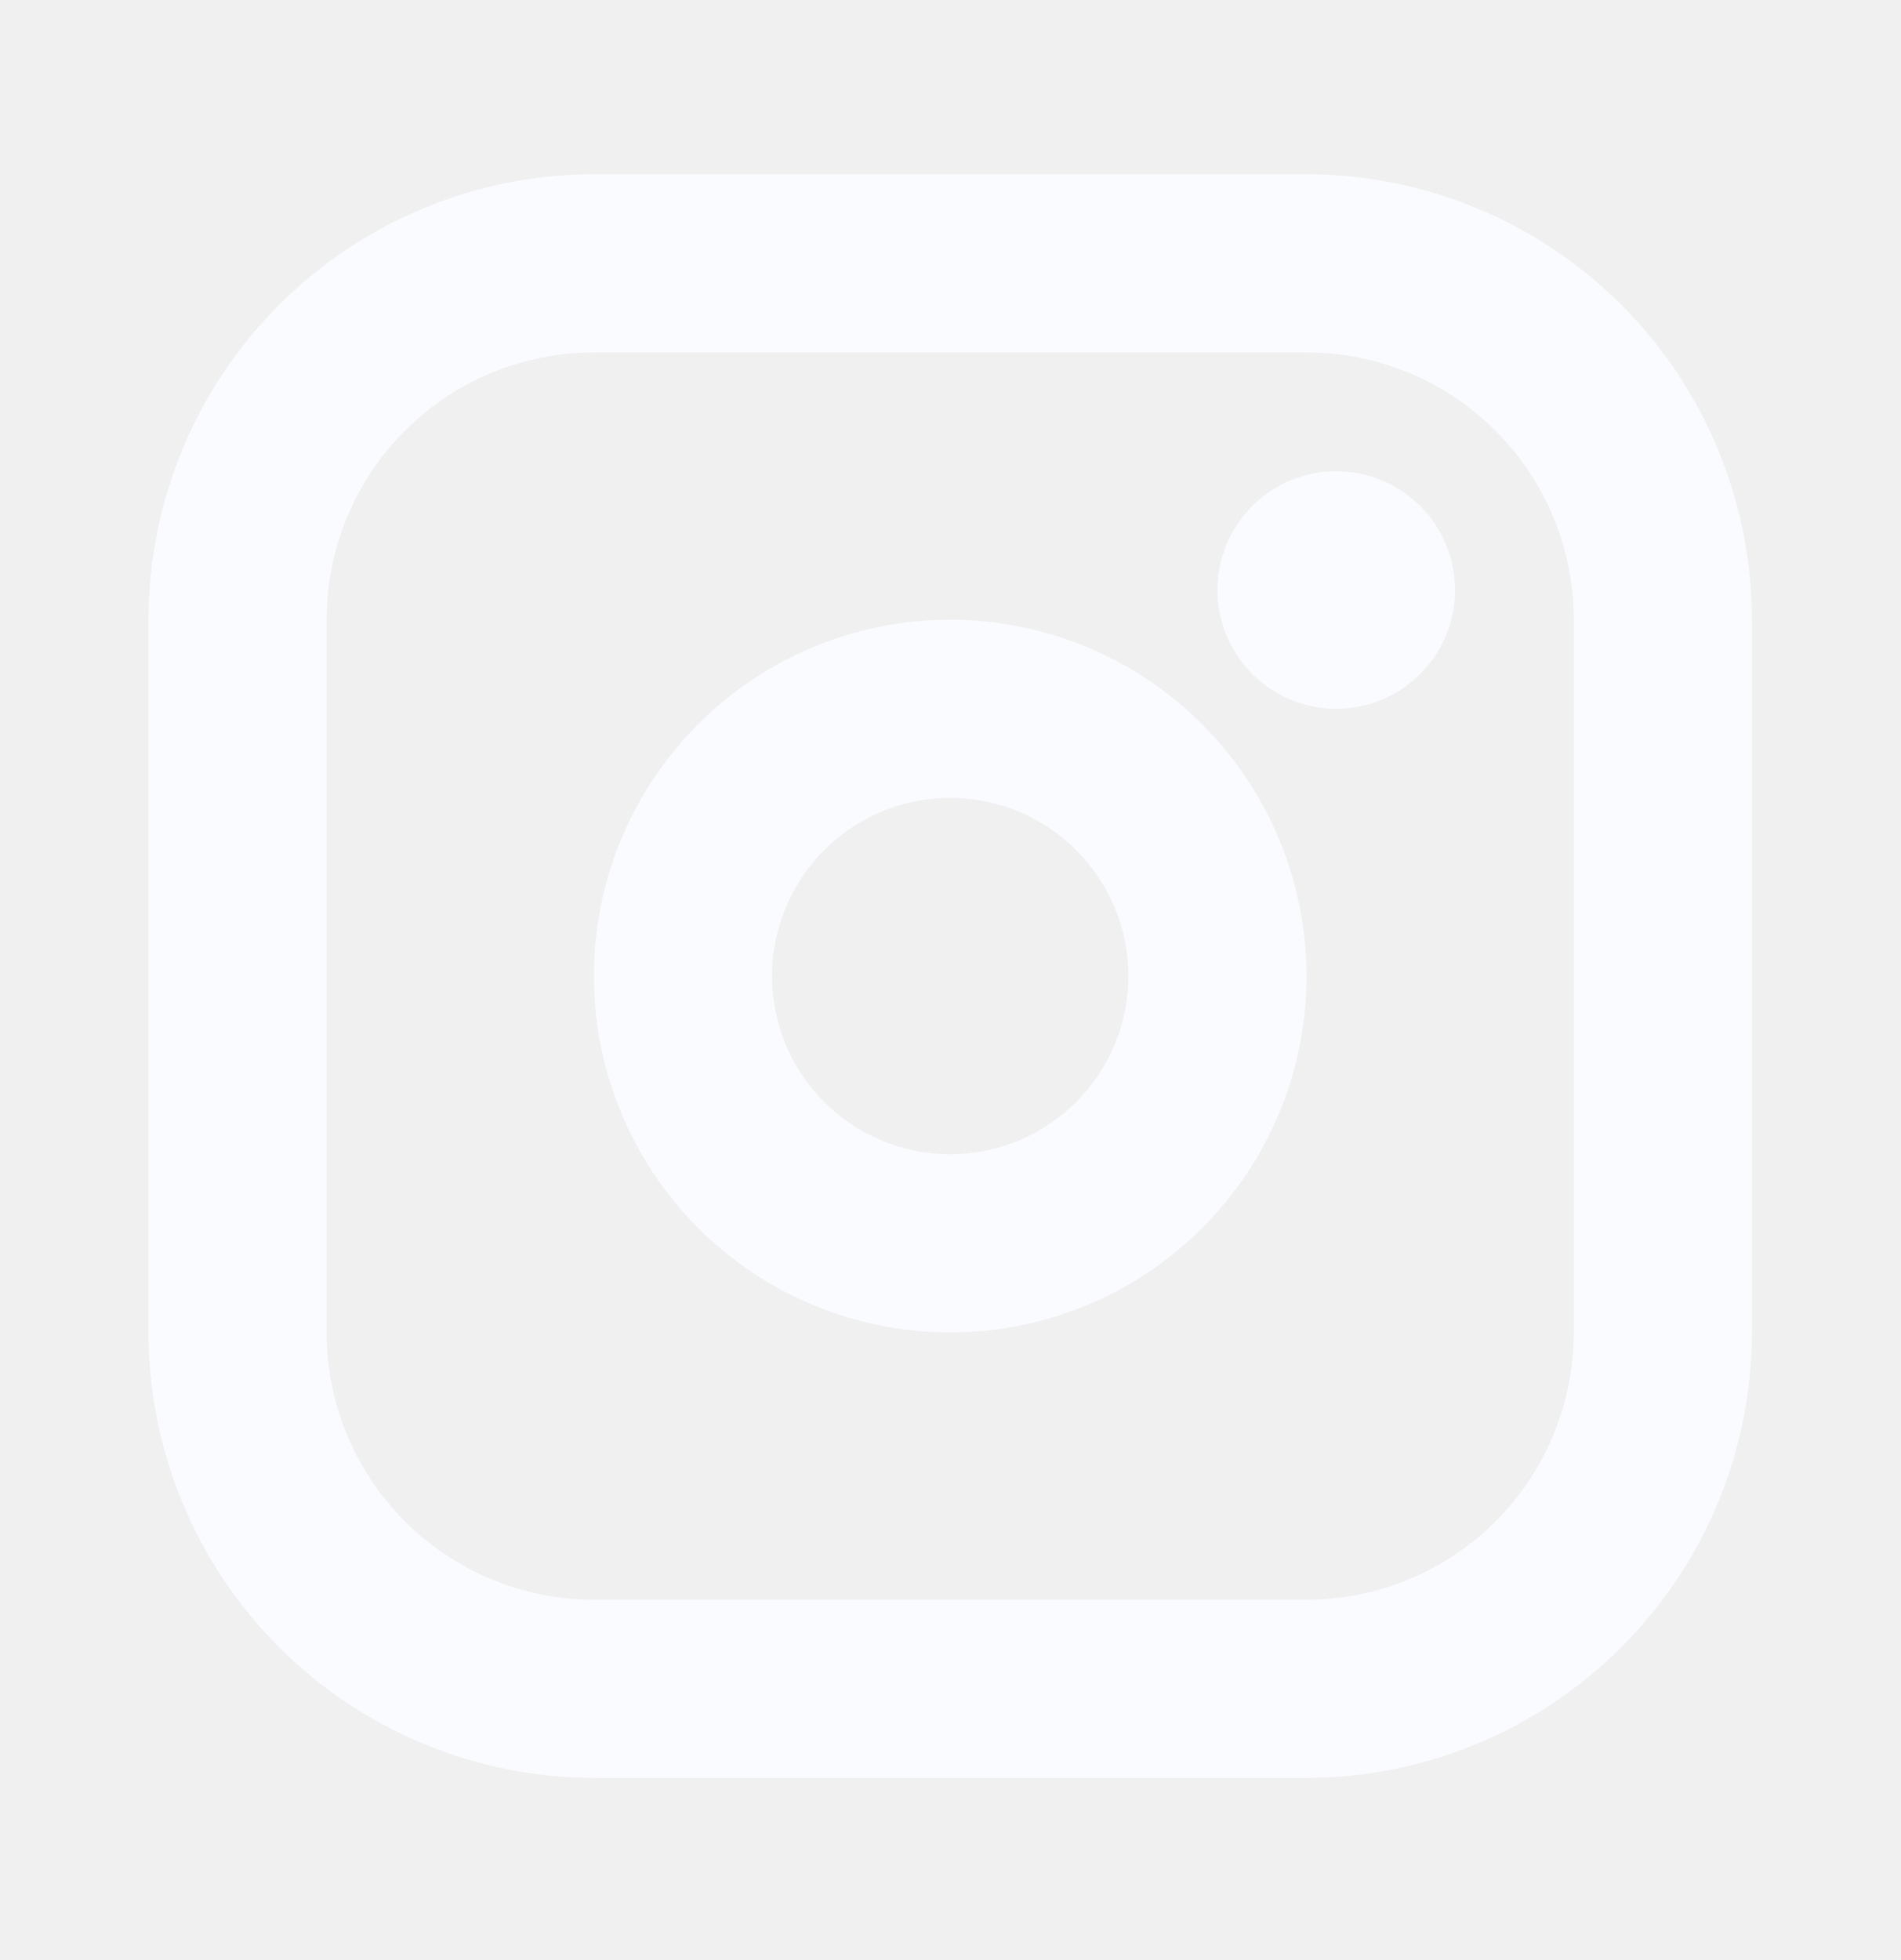
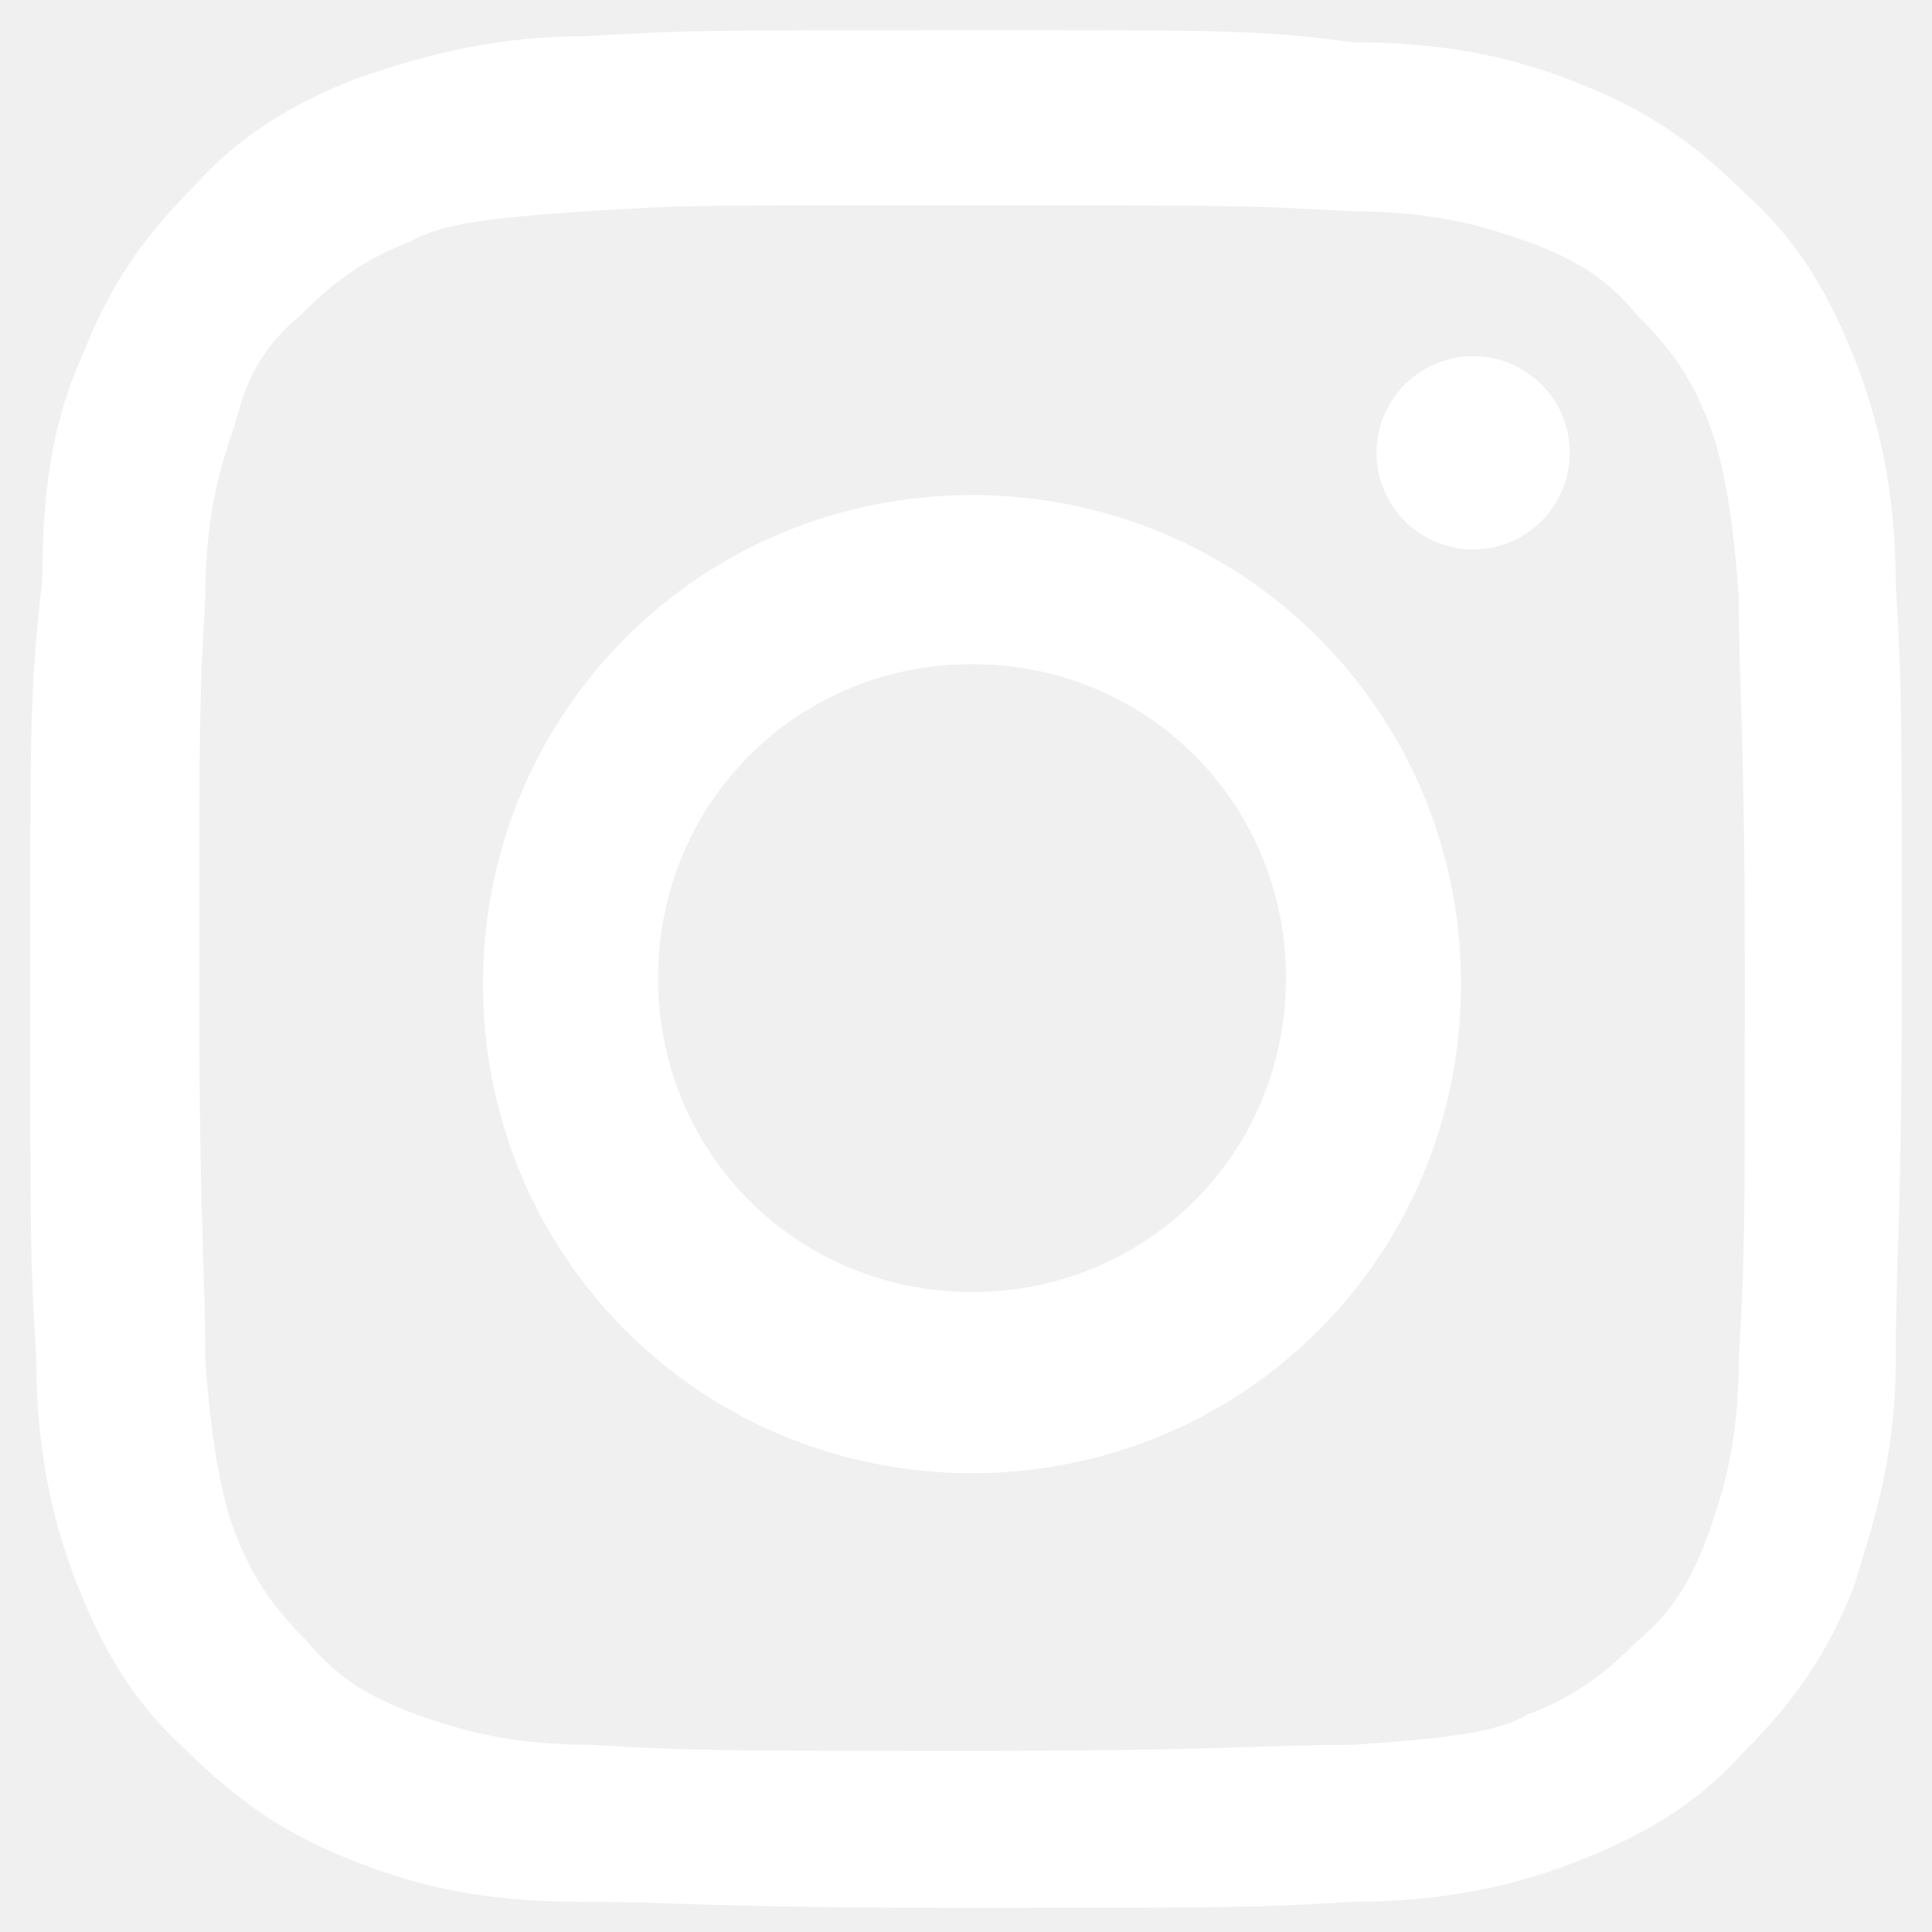
- <svg xmlns="http://www.w3.org/2000/svg" width="32" height="33" viewBox="0 0 32 33" fill="none">
-   <path d="M16 10.434C14.813 10.434 13.653 10.786 12.667 11.445C11.68 12.104 10.911 13.041 10.457 14.137C10.003 15.234 9.884 16.44 10.115 17.604C10.347 18.768 10.918 19.837 11.757 20.676C12.597 21.515 13.666 22.087 14.829 22.318C15.993 22.55 17.2 22.431 18.296 21.977C19.392 21.523 20.329 20.754 20.989 19.767C21.648 18.78 22 17.62 22 16.434C21.998 14.843 21.366 13.318 20.241 12.193C19.116 11.068 17.591 10.435 16 10.434ZM16 19.434C15.407 19.434 14.827 19.258 14.333 18.928C13.84 18.598 13.455 18.13 13.228 17.582C13.001 17.034 12.942 16.43 13.058 15.848C13.173 15.266 13.459 14.732 13.879 14.312C14.298 13.893 14.833 13.607 15.415 13.491C15.997 13.376 16.6 13.435 17.148 13.662C17.696 13.889 18.165 14.274 18.494 14.767C18.824 15.26 19 15.84 19 16.434C19 17.229 18.684 17.992 18.121 18.555C17.559 19.117 16.796 19.434 16 19.434ZM22 2.934H10C8.012 2.936 6.105 3.727 4.699 5.133C3.293 6.539 2.502 8.445 2.5 10.434V22.434C2.502 24.422 3.293 26.328 4.699 27.734C6.105 29.14 8.012 29.931 10 29.934H22C23.988 29.931 25.895 29.14 27.301 27.734C28.707 26.328 29.498 24.422 29.5 22.434V10.434C29.498 8.445 28.707 6.539 27.301 5.133C25.895 3.727 23.988 2.936 22 2.934ZM26.5 22.434C26.5 23.627 26.026 24.772 25.182 25.616C24.338 26.459 23.194 26.934 22 26.934H10C8.807 26.934 7.662 26.459 6.818 25.616C5.974 24.772 5.5 23.627 5.5 22.434V10.434C5.5 9.24 5.974 8.096 6.818 7.252C7.662 6.408 8.807 5.934 10 5.934H22C23.194 5.934 24.338 6.408 25.182 7.252C26.026 8.096 26.5 9.24 26.5 10.434V22.434ZM24.5 9.934C24.5 10.329 24.383 10.716 24.163 11.045C23.943 11.374 23.631 11.63 23.265 11.781C22.9 11.933 22.498 11.972 22.11 11.895C21.722 11.818 21.366 11.627 21.086 11.348C20.806 11.068 20.616 10.712 20.538 10.324C20.461 9.936 20.501 9.534 20.652 9.168C20.804 8.803 21.06 8.49 21.389 8.271C21.718 8.051 22.104 7.934 22.5 7.934C23.03 7.934 23.539 8.144 23.914 8.519C24.289 8.894 24.5 9.403 24.5 9.934Z" fill="#FAFBFF" />
+ <svg xmlns="http://www.w3.org/2000/svg" version="1.1" id="Capa_1" x="0px" y="0px" viewBox="0 0 32 32" style="enable-background:new 0 0 32 32;" xml:space="preserve">
+   <style type="text/css">
+ 	.st0{fill:#FFFFFF;}
+ </style>
+   <g>
+     <g>
+       <g>
+         <path class="st0" d="M16.1,0.5c-4.3,0-4.8,0-6.4,0.1C8,0.6,6.8,1,5.9,1.3C4.9,1.7,4,2.2,3.2,3.1C2.3,4,1.8,4.8,1.4,5.8     C0.9,6.9,0.7,8,0.7,9.6c-0.2,1.8-0.2,2.3-0.2,6.5c0,4.3,0,4.8,0.1,6.4c0,1.6,0.3,2.8,0.7,3.8c0.4,1,0.9,1.9,1.8,2.7     c0.9,0.9,1.7,1.4,2.7,1.8c1,0.4,2.1,0.7,3.8,0.7s2.2,0.1,6.4,0.1c4.2,0,4.8,0,6.4-0.1c1.6,0,2.8-0.3,3.8-0.7     c1-0.4,1.9-0.9,2.7-1.8c0.9-0.9,1.4-1.7,1.8-2.7c0.3-1,0.7-2.1,0.7-3.8s0.1-2.2,0.1-6.4c0-4.3,0-4.8-0.1-6.4     c0-1.6-0.3-2.8-0.7-3.8c-0.4-1-0.9-1.9-1.8-2.7c-0.9-0.9-1.7-1.4-2.7-1.8c-1-0.4-2.1-0.7-3.8-0.7C20.9,0.5,20.4,0.5,16.1,0.5z      M14.7,3.4c0.4,0,0.9,0,1.4,0c4.2,0,4.6,0,6.3,0.1c1.5,0,2.3,0.3,2.9,0.5c0.8,0.3,1.3,0.6,1.8,1.2c0.5,0.5,0.9,1,1.2,1.8     c0.2,0.5,0.4,1.4,0.5,2.9c0,1.6,0.1,2.1,0.1,6.3s0,4.6-0.1,6.3c0,1.5-0.3,2.3-0.5,2.9c-0.3,0.8-0.6,1.3-1.2,1.8     c-0.5,0.5-1,0.9-1.8,1.2c-0.5,0.3-1.4,0.4-2.9,0.5c-1.6,0-2.1,0.1-6.3,0.1c-4.2,0-4.6,0-6.3-0.1c-1.5,0-2.3-0.3-2.9-0.5     c-0.8-0.3-1.3-0.6-1.8-1.2c-0.5-0.5-0.9-1-1.2-1.8c-0.2-0.5-0.4-1.4-0.5-2.9c0-1.6-0.1-2.1-0.1-6.3s0-4.6,0.1-6.3     c0-1.5,0.3-2.3,0.5-2.9C4.1,6.2,4.4,5.7,5,5.2c0.5-0.5,1-0.9,1.8-1.2c0.5-0.3,1.4-0.4,2.9-0.5C11.2,3.4,11.7,3.4,14.7,3.4     L14.7,3.4z M16.1,8.2c-4.5,0-8.1,3.6-8.1,8.1s3.6,8.1,8.1,8.1s8.1-3.6,8.1-8.1S20.6,8.2,16.1,8.2z M16.1,11     c2.9,0,5.2,2.3,5.2,5.2s-2.3,5.2-5.2,5.2s-5.2-2.3-5.2-5.2S13.2,11,16.1,11z" />
+       </g>
+     </g>
+     <circle class="st0" cx="24.4" cy="7.5" r="1.6" />
+   </g>
</svg>
